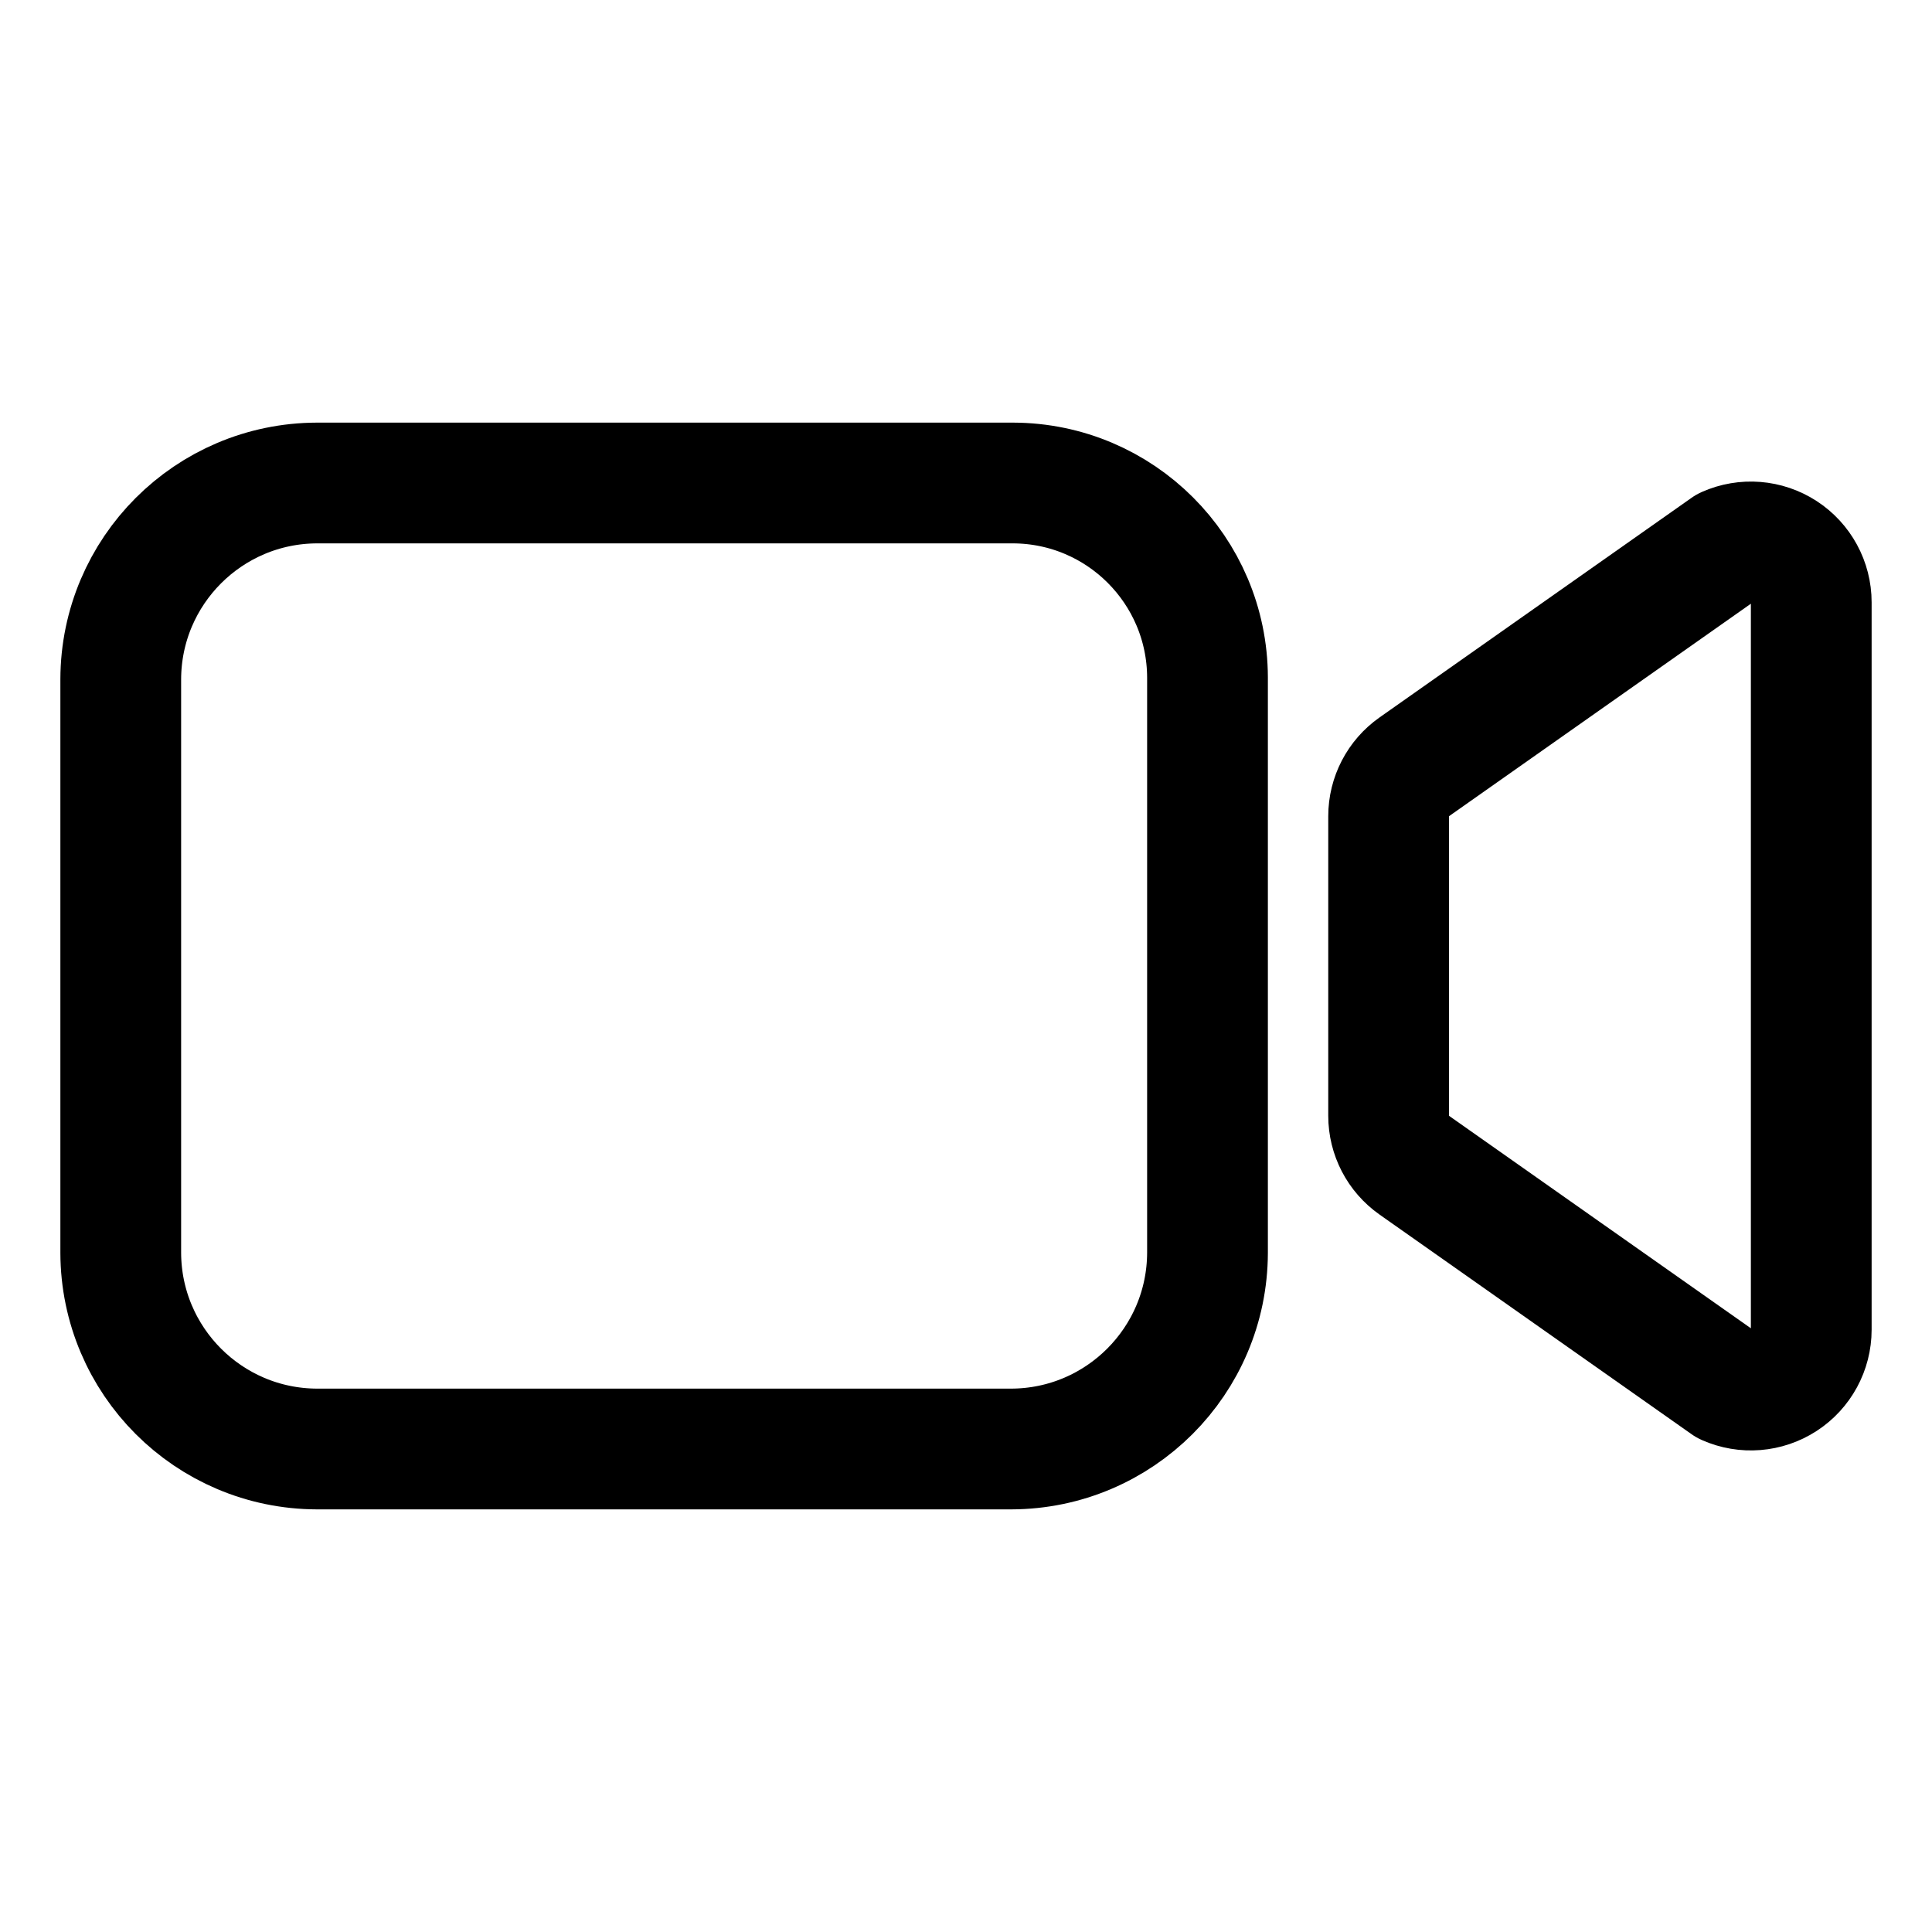
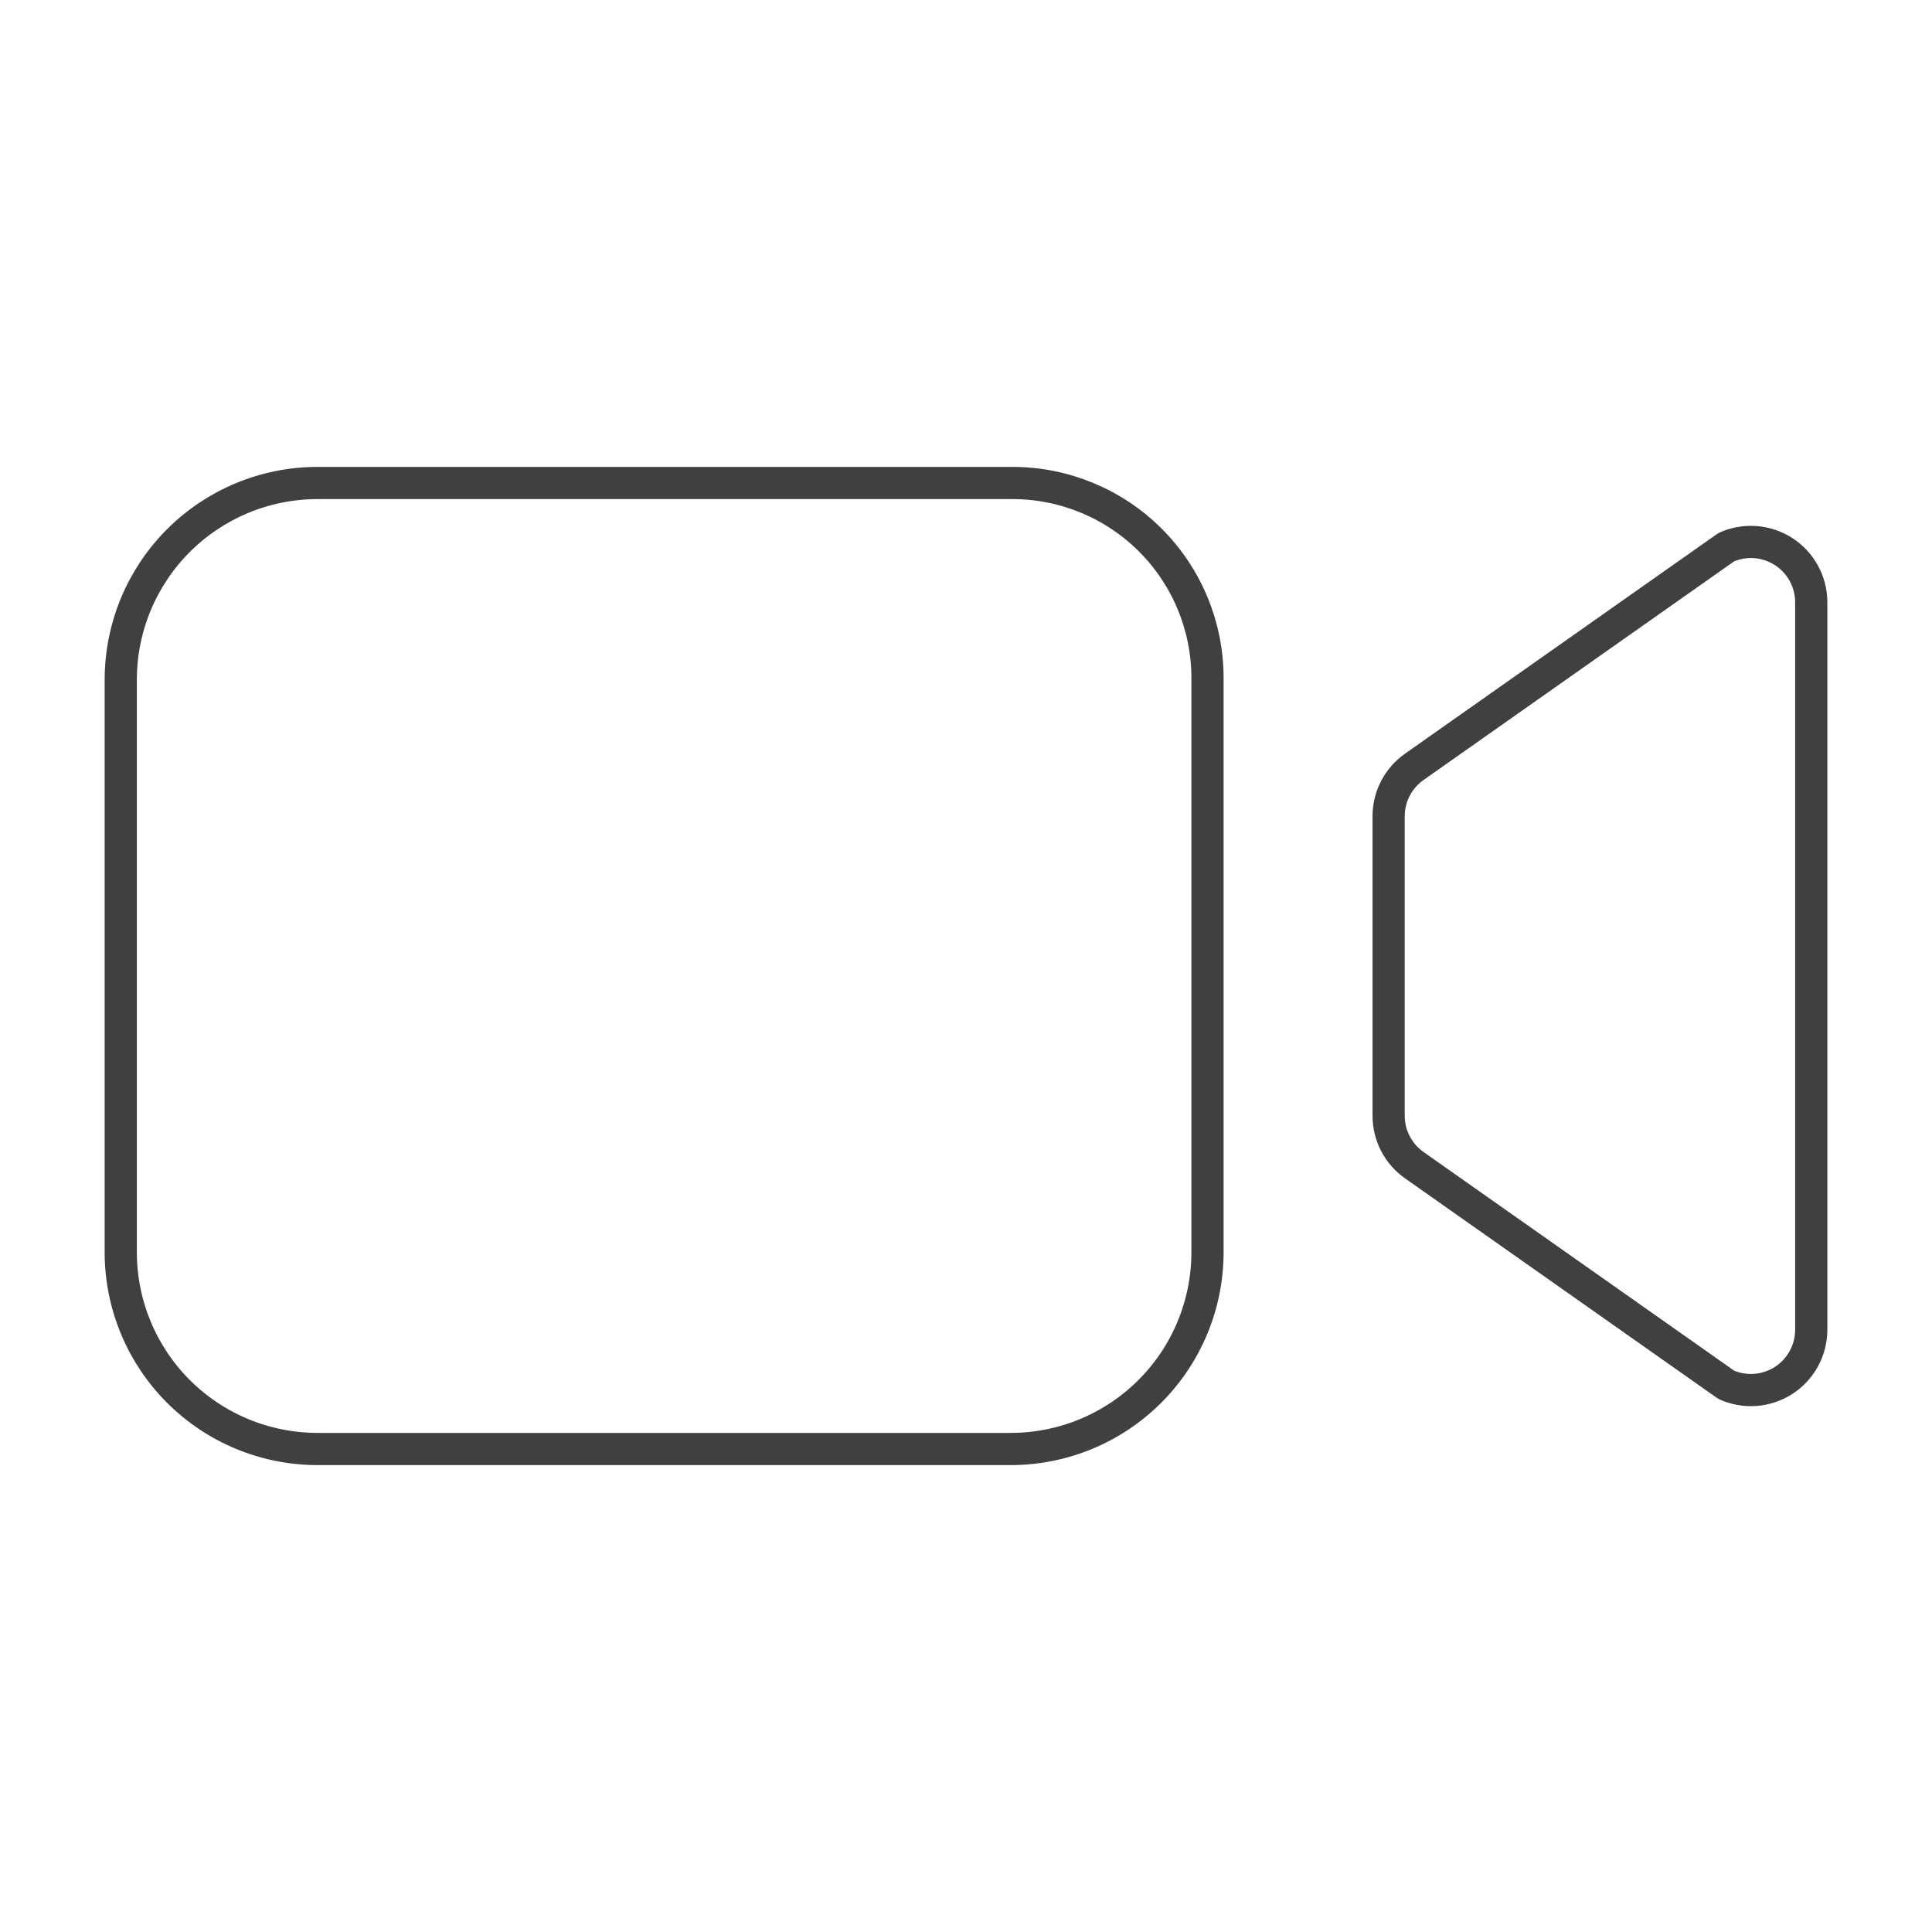
- <svg xmlns="http://www.w3.org/2000/svg" class="ionicon" viewBox="0 0 512 512">
-   <path d="M374.79 308.78L457.5 367a16 16 0 0022.5-14.62V159.62A16 16 0 00457.5 145l-82.71 58.22A16 16 0 00368 216.3v79.4a16 16 0 006.79 13.08z" fill="none" stroke="currentColor" stroke-linecap="round" stroke-linejoin="round" stroke-width="32" />
-   <path d="M268 384H84a52.15 52.15 0 01-52-52V180a52.15 52.15 0 0152-52h184.48A51.68 51.68 0 01320 179.52V332a52.15 52.15 0 01-52 52z" fill="none" stroke="currentColor" stroke-miterlimit="10" stroke-width="32" />
+ <svg xmlns="http://www.w3.org/2000/svg" width="60" height="60" viewBox="0 0 60 60" fill="none">
+   <path d="M43.921 36.185L53.613 43.008C53.899 43.135 54.211 43.188 54.523 43.164C54.834 43.139 55.135 43.037 55.397 42.867C55.659 42.697 55.874 42.464 56.023 42.189C56.172 41.914 56.25 41.607 56.25 41.294V18.705C56.25 18.393 56.172 18.085 56.023 17.811C55.874 17.536 55.659 17.303 55.397 17.133C55.135 16.963 54.834 16.861 54.523 16.836C54.211 16.812 53.899 16.865 53.613 16.992L43.921 23.815C43.675 23.988 43.474 24.217 43.336 24.484C43.197 24.751 43.125 25.047 43.125 25.348V34.652C43.125 34.953 43.197 35.249 43.336 35.516C43.474 35.782 43.675 36.012 43.921 36.185V36.185Z" stroke="#404040" stroke-linecap="round" stroke-linejoin="round" />
+   <path d="M31.406 45H9.844C8.229 44.995 6.682 44.352 5.54 43.21C4.398 42.068 3.755 40.521 3.75 38.906V21.094C3.755 19.479 4.398 17.932 5.54 16.79C6.682 15.648 8.229 15.005 9.844 15H31.462C33.062 15.005 34.595 15.643 35.726 16.774C36.857 17.905 37.495 19.438 37.5 21.038V38.906C37.495 40.521 36.852 42.068 35.71 43.21C34.568 44.352 33.021 44.995 31.406 45Z" stroke="#404040" stroke-miterlimit="10" />
</svg>
